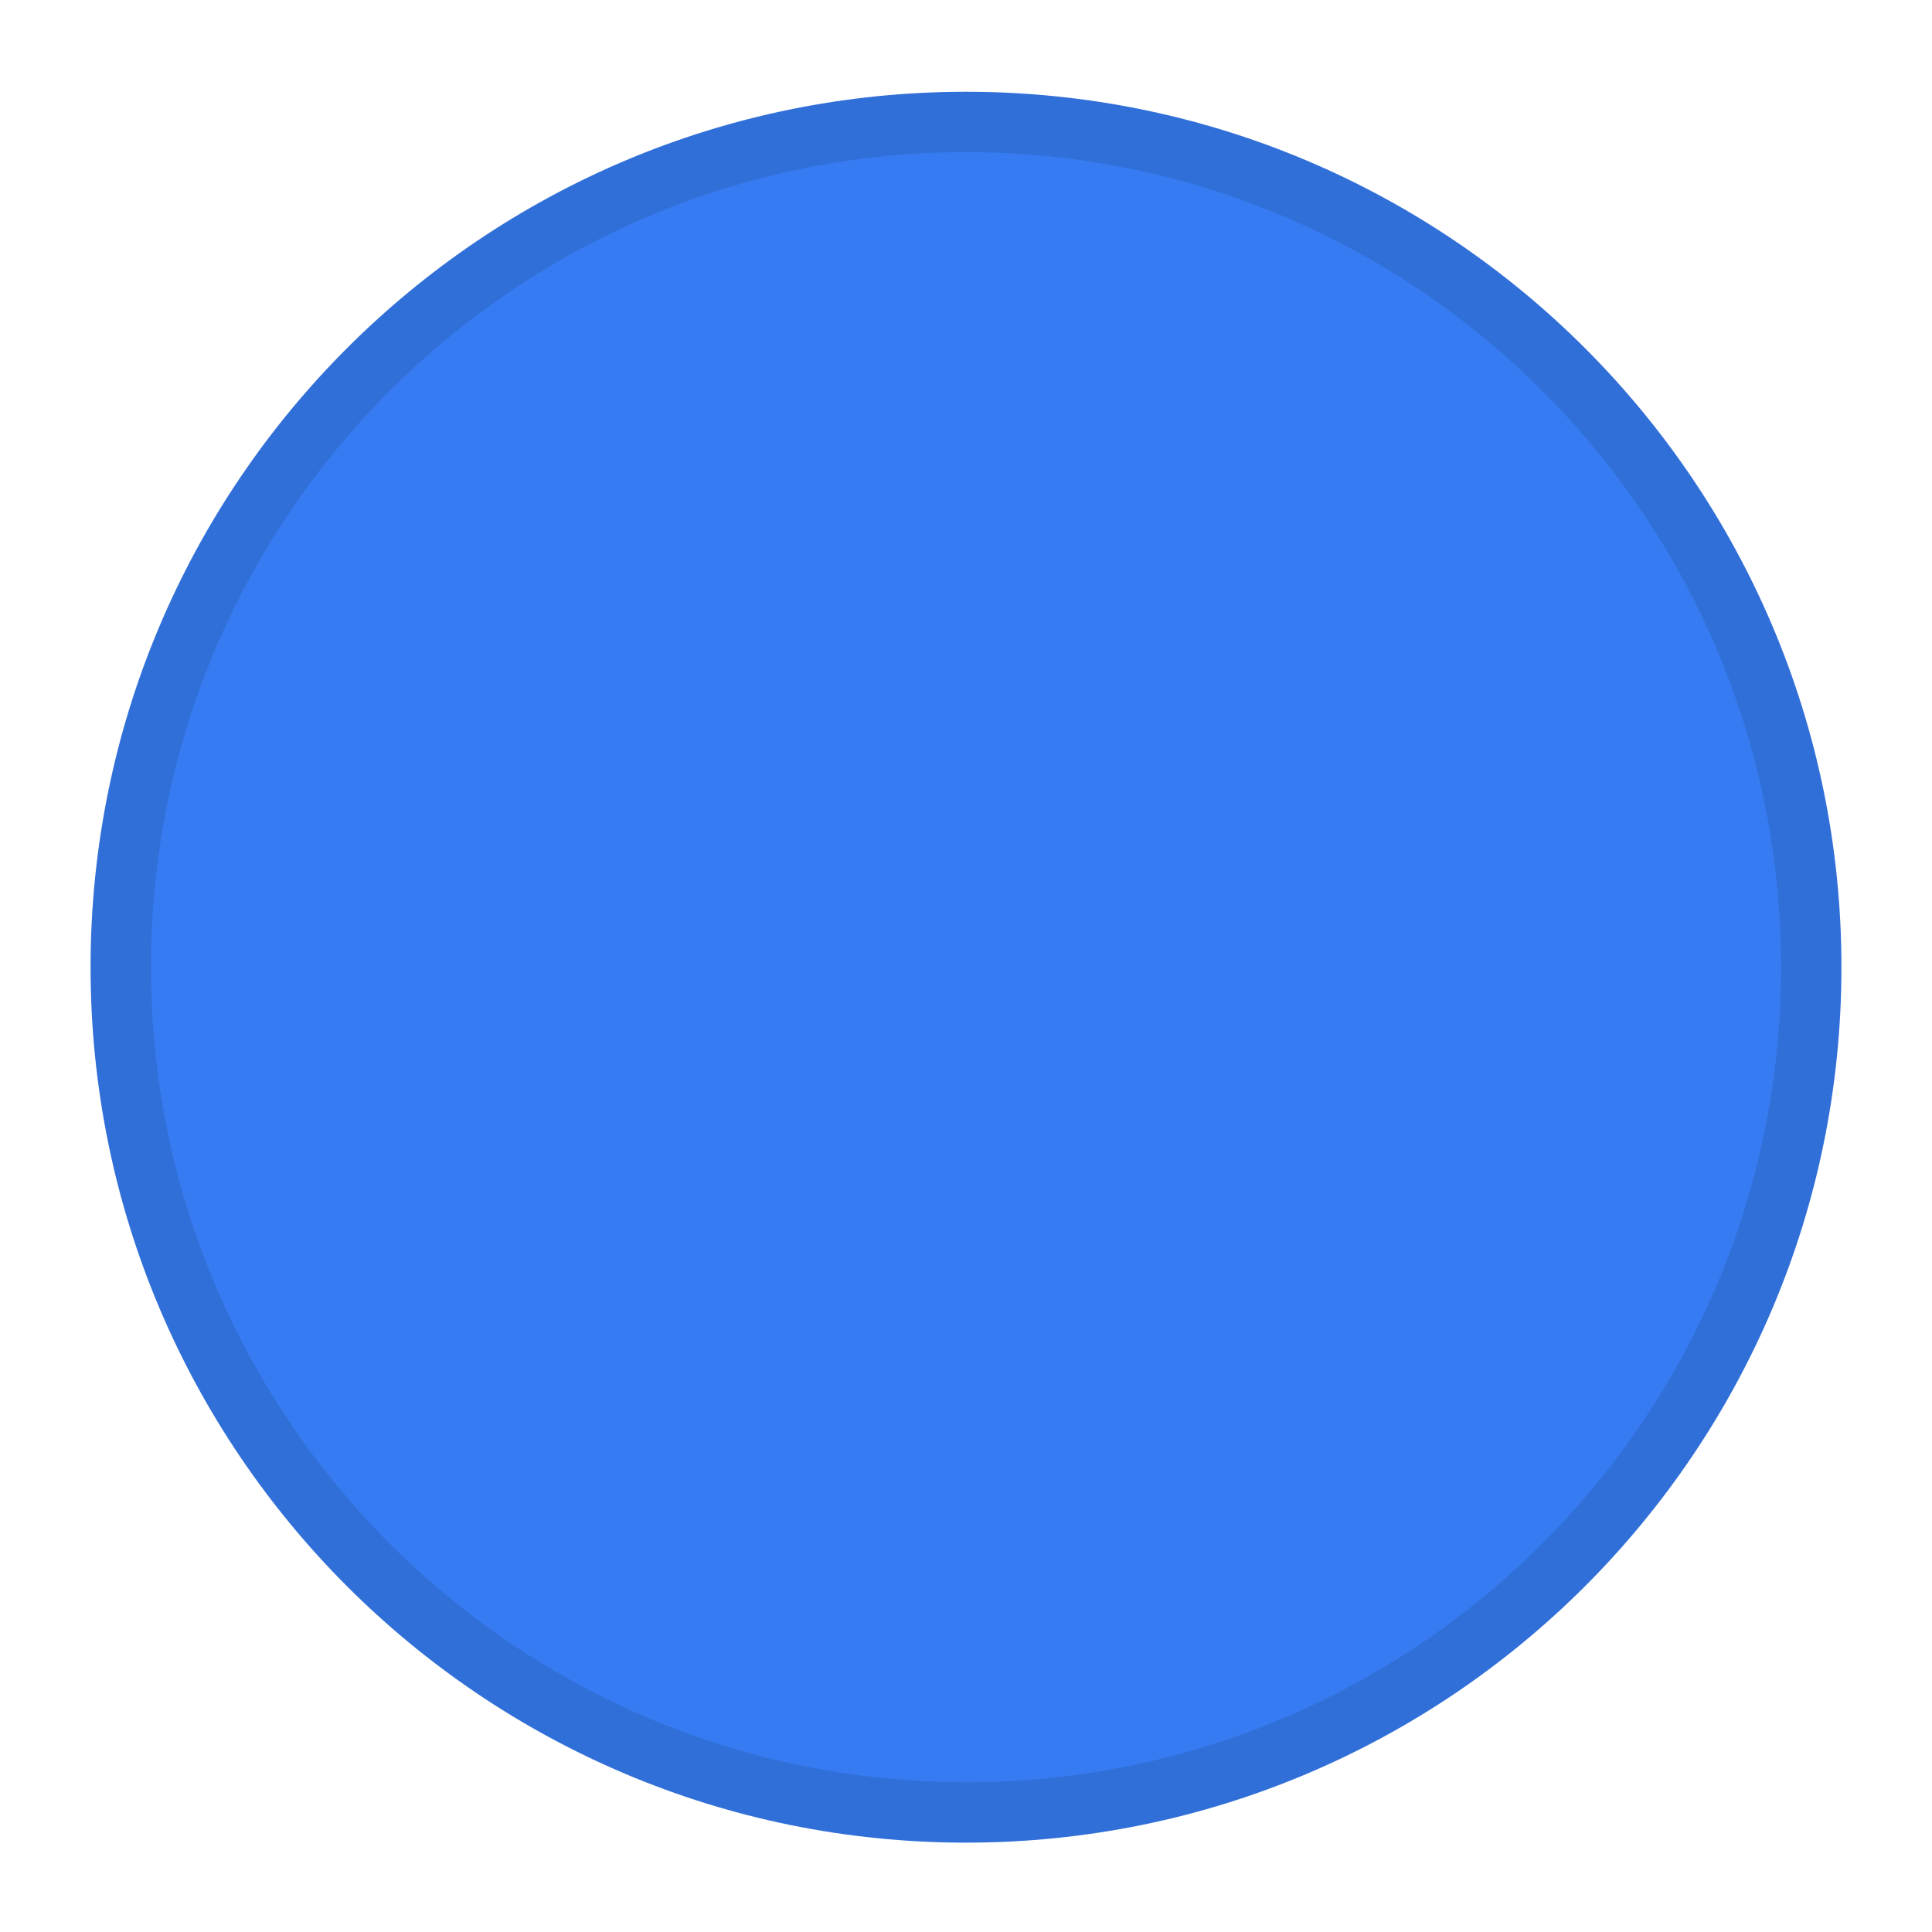
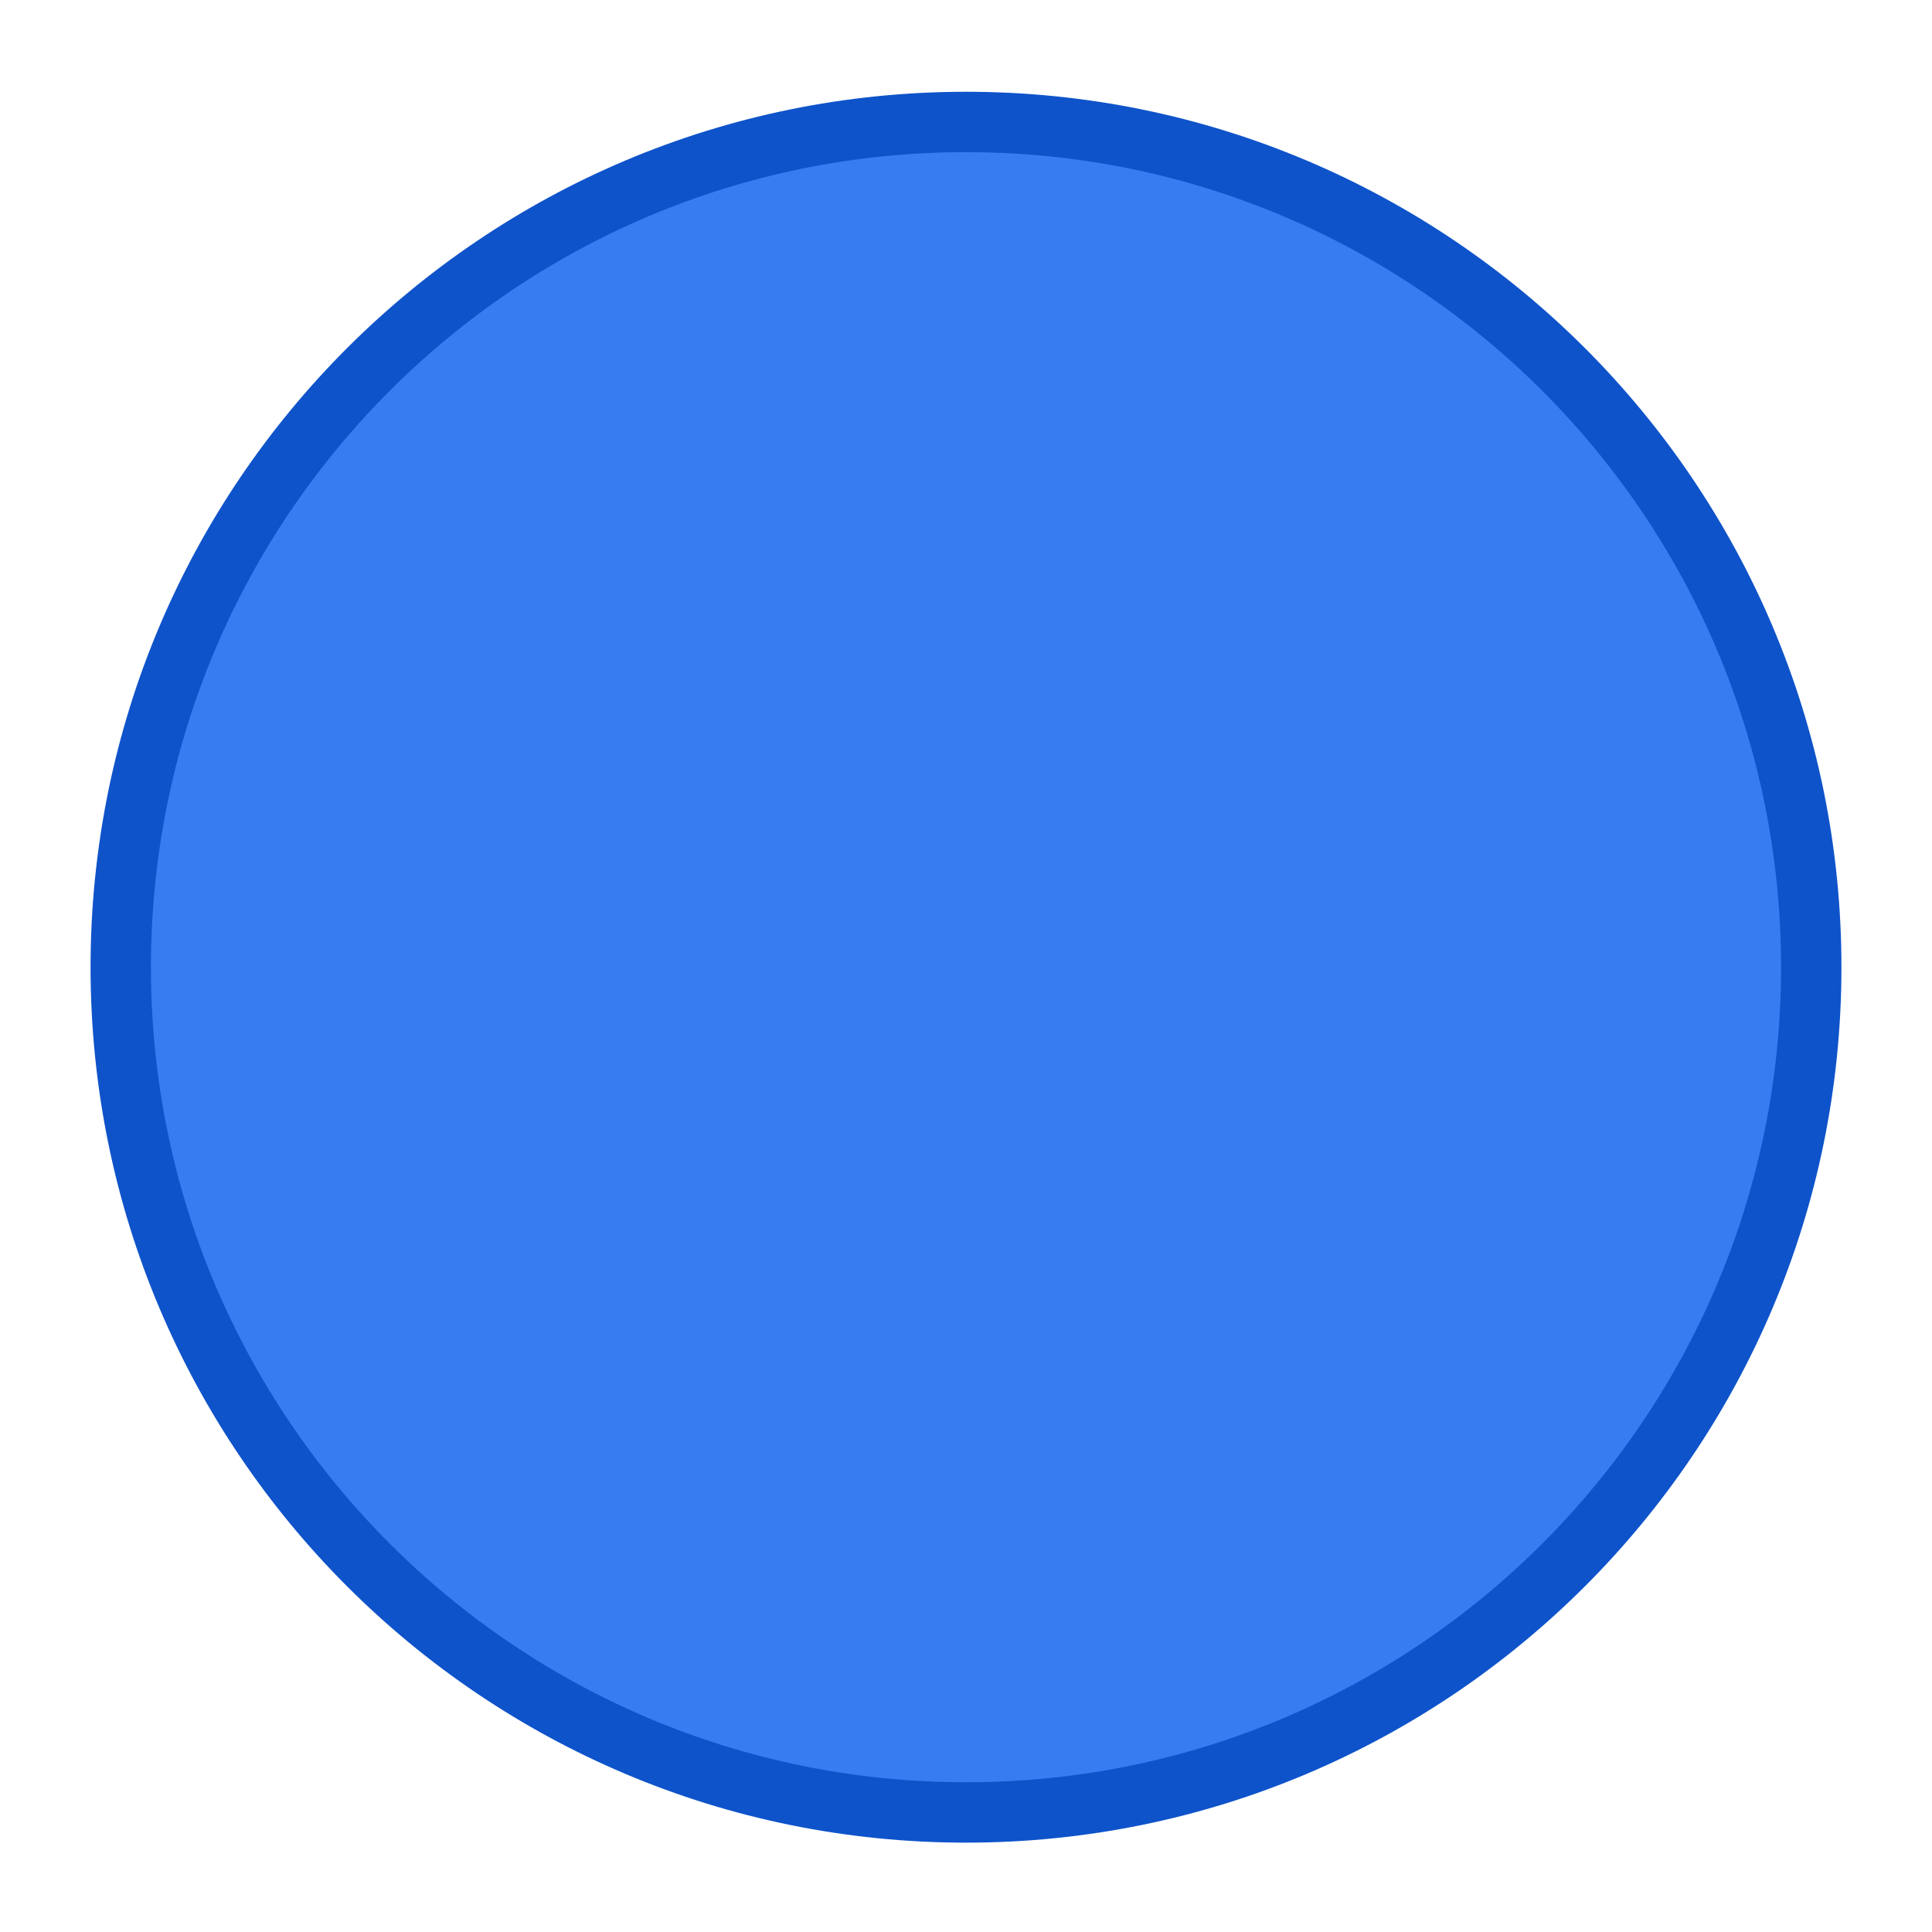
- <svg xmlns="http://www.w3.org/2000/svg" id="svg1278" version="1.1" height="16" width="16">
+ <svg xmlns="http://www.w3.org/2000/svg" height="16" width="16" id="svg1278" viewBox="0 0 16 16" version="1.1">
  <defs id="defs1282" />
  <g transform="translate(-616,185.64)" id="titlebutton-maximize">
-     <path id="path402" style="fill:#367bf1;stroke:#316fd8;stroke-width:0.5" d="m 624,-184.63 a 7,7 0 0 0 -7,7 7,7 0 0 0 7,7 7,7 0 0 0 7,-7 7,7 0 0 0 -7,-7 z" />
+     <path id="path402" style="fill:#377cf1;stroke:#0e53ca;stroke-width:0.5" d="m 624,-184.63 a 7,7 0 0 0 -7,7 7,7 0 0 0 7,7 7,7 0 0 0 7,-7 7,7 0 0 0 -7,-7 z" />
    <rect id="rect404" style="fill:none" height="16" width="16" y="-185.64" x="616" />
  </g>
</svg>
